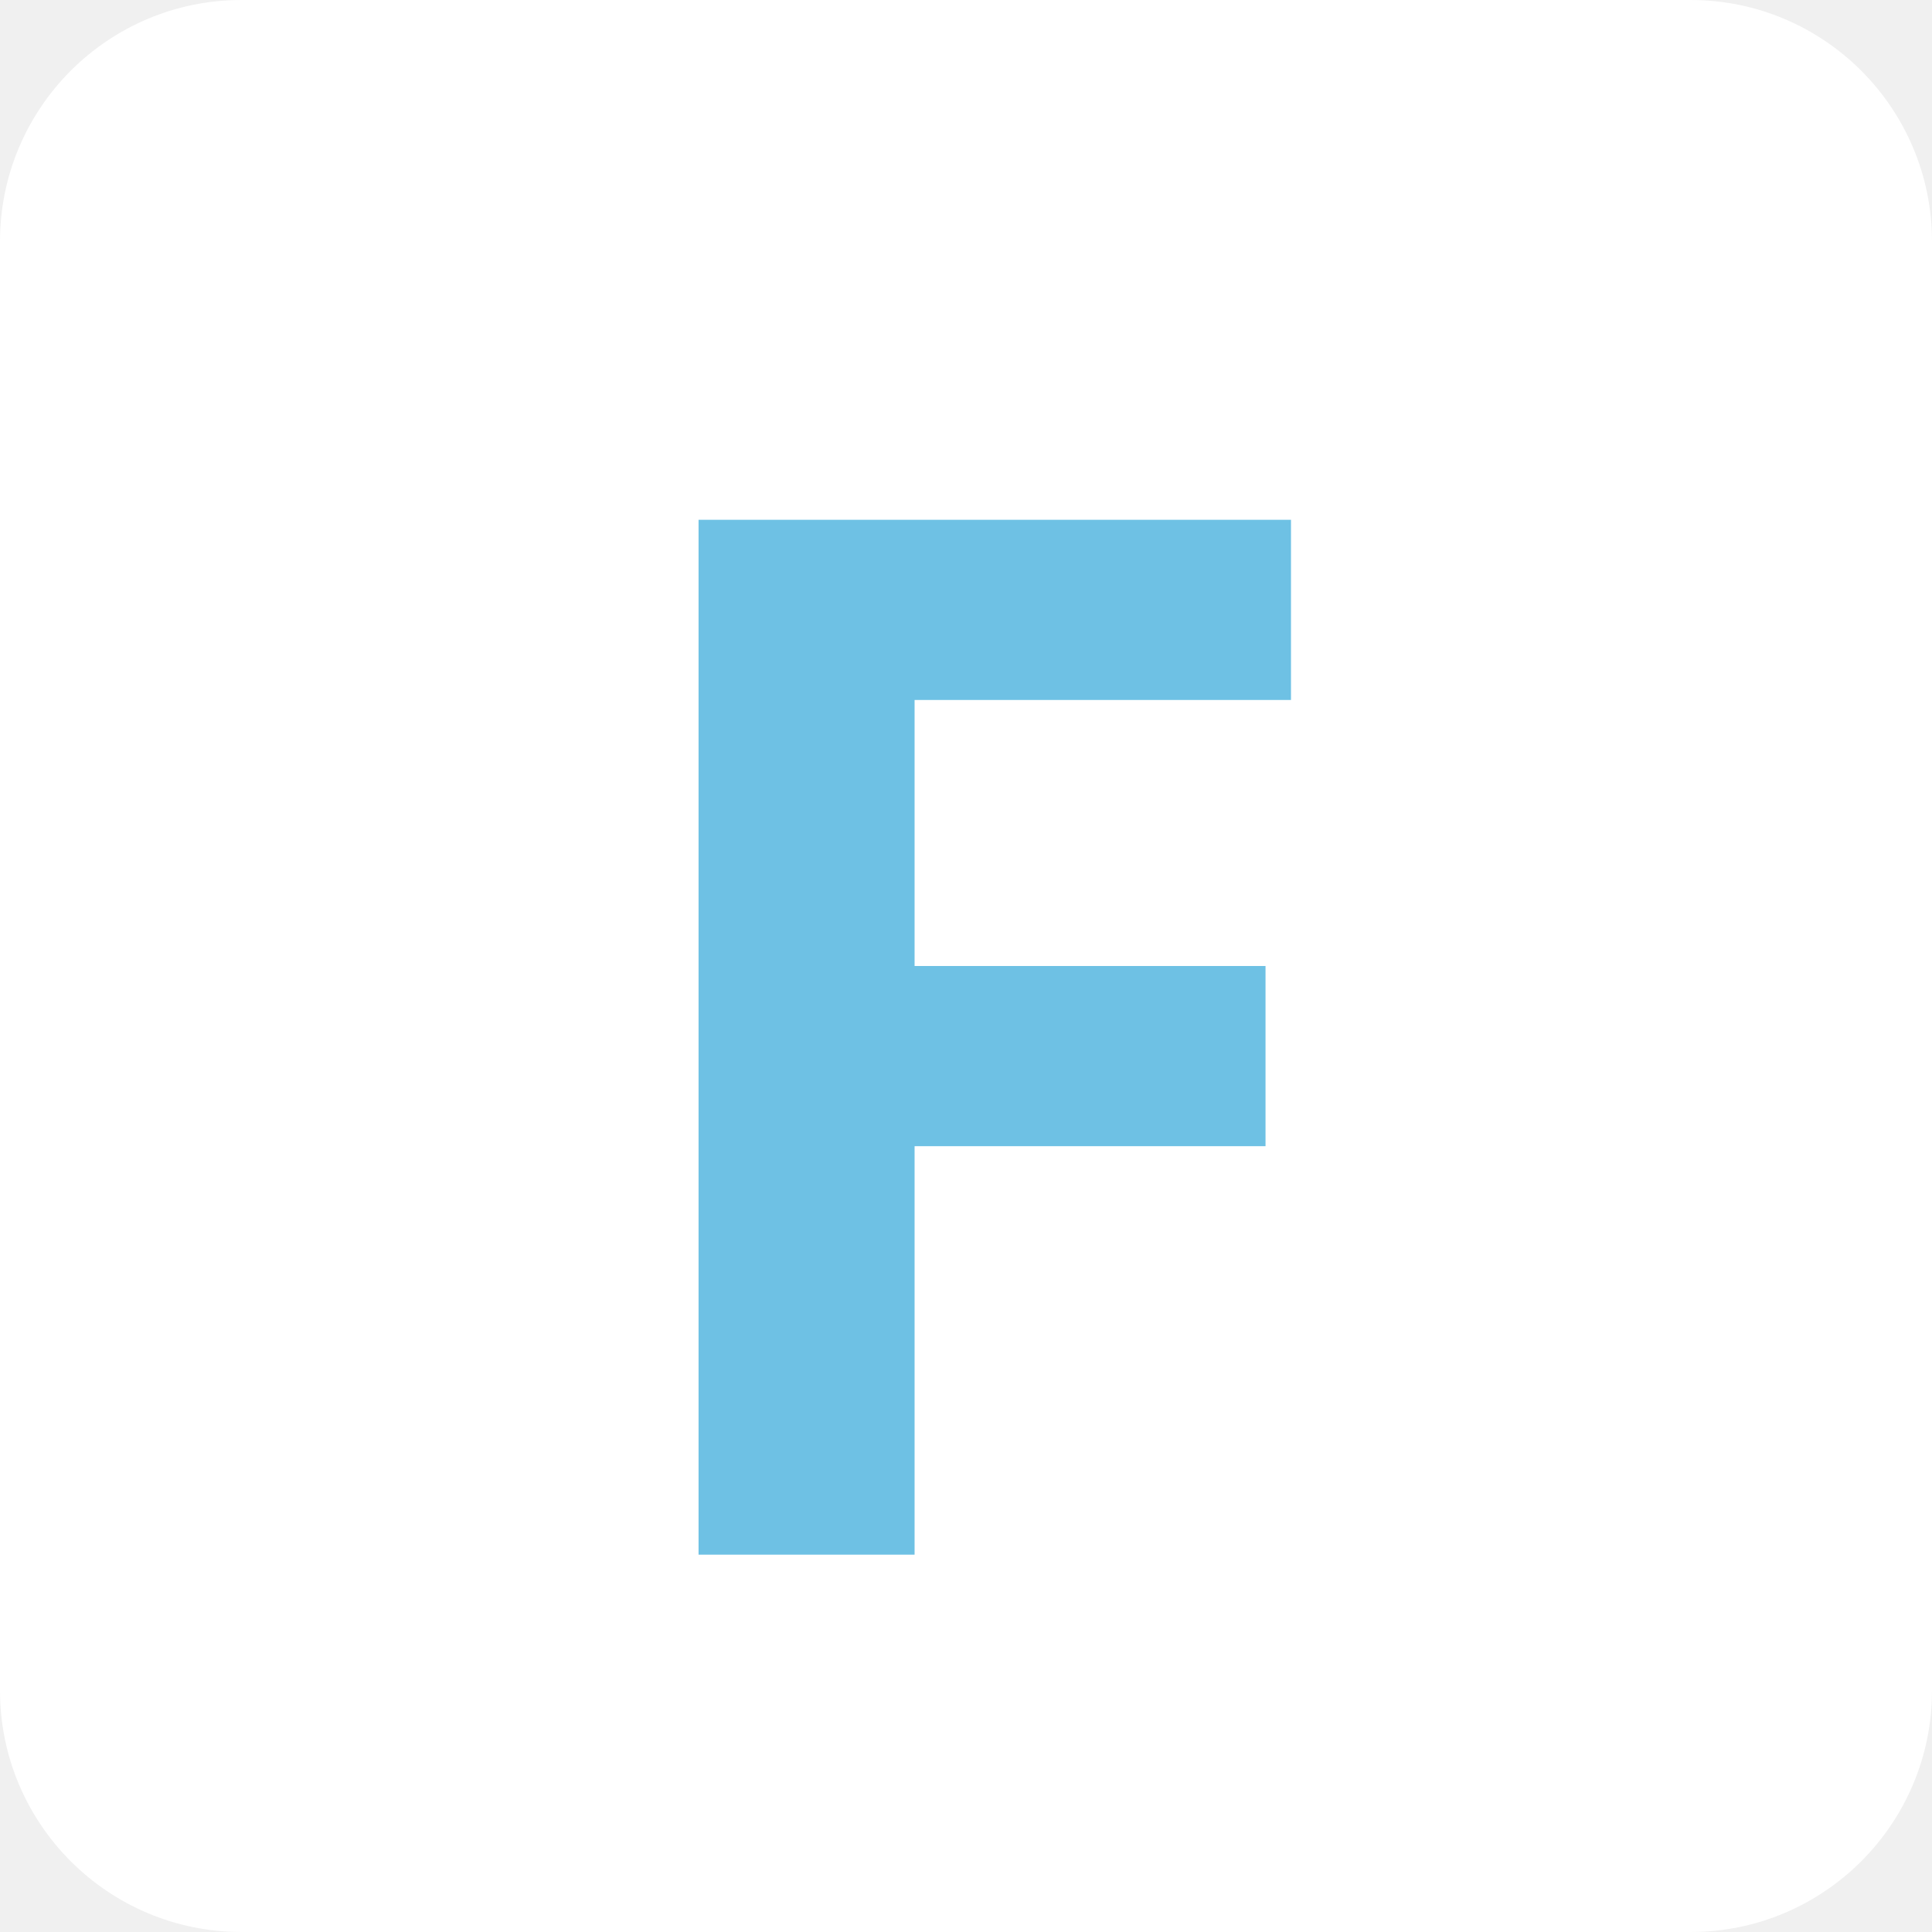
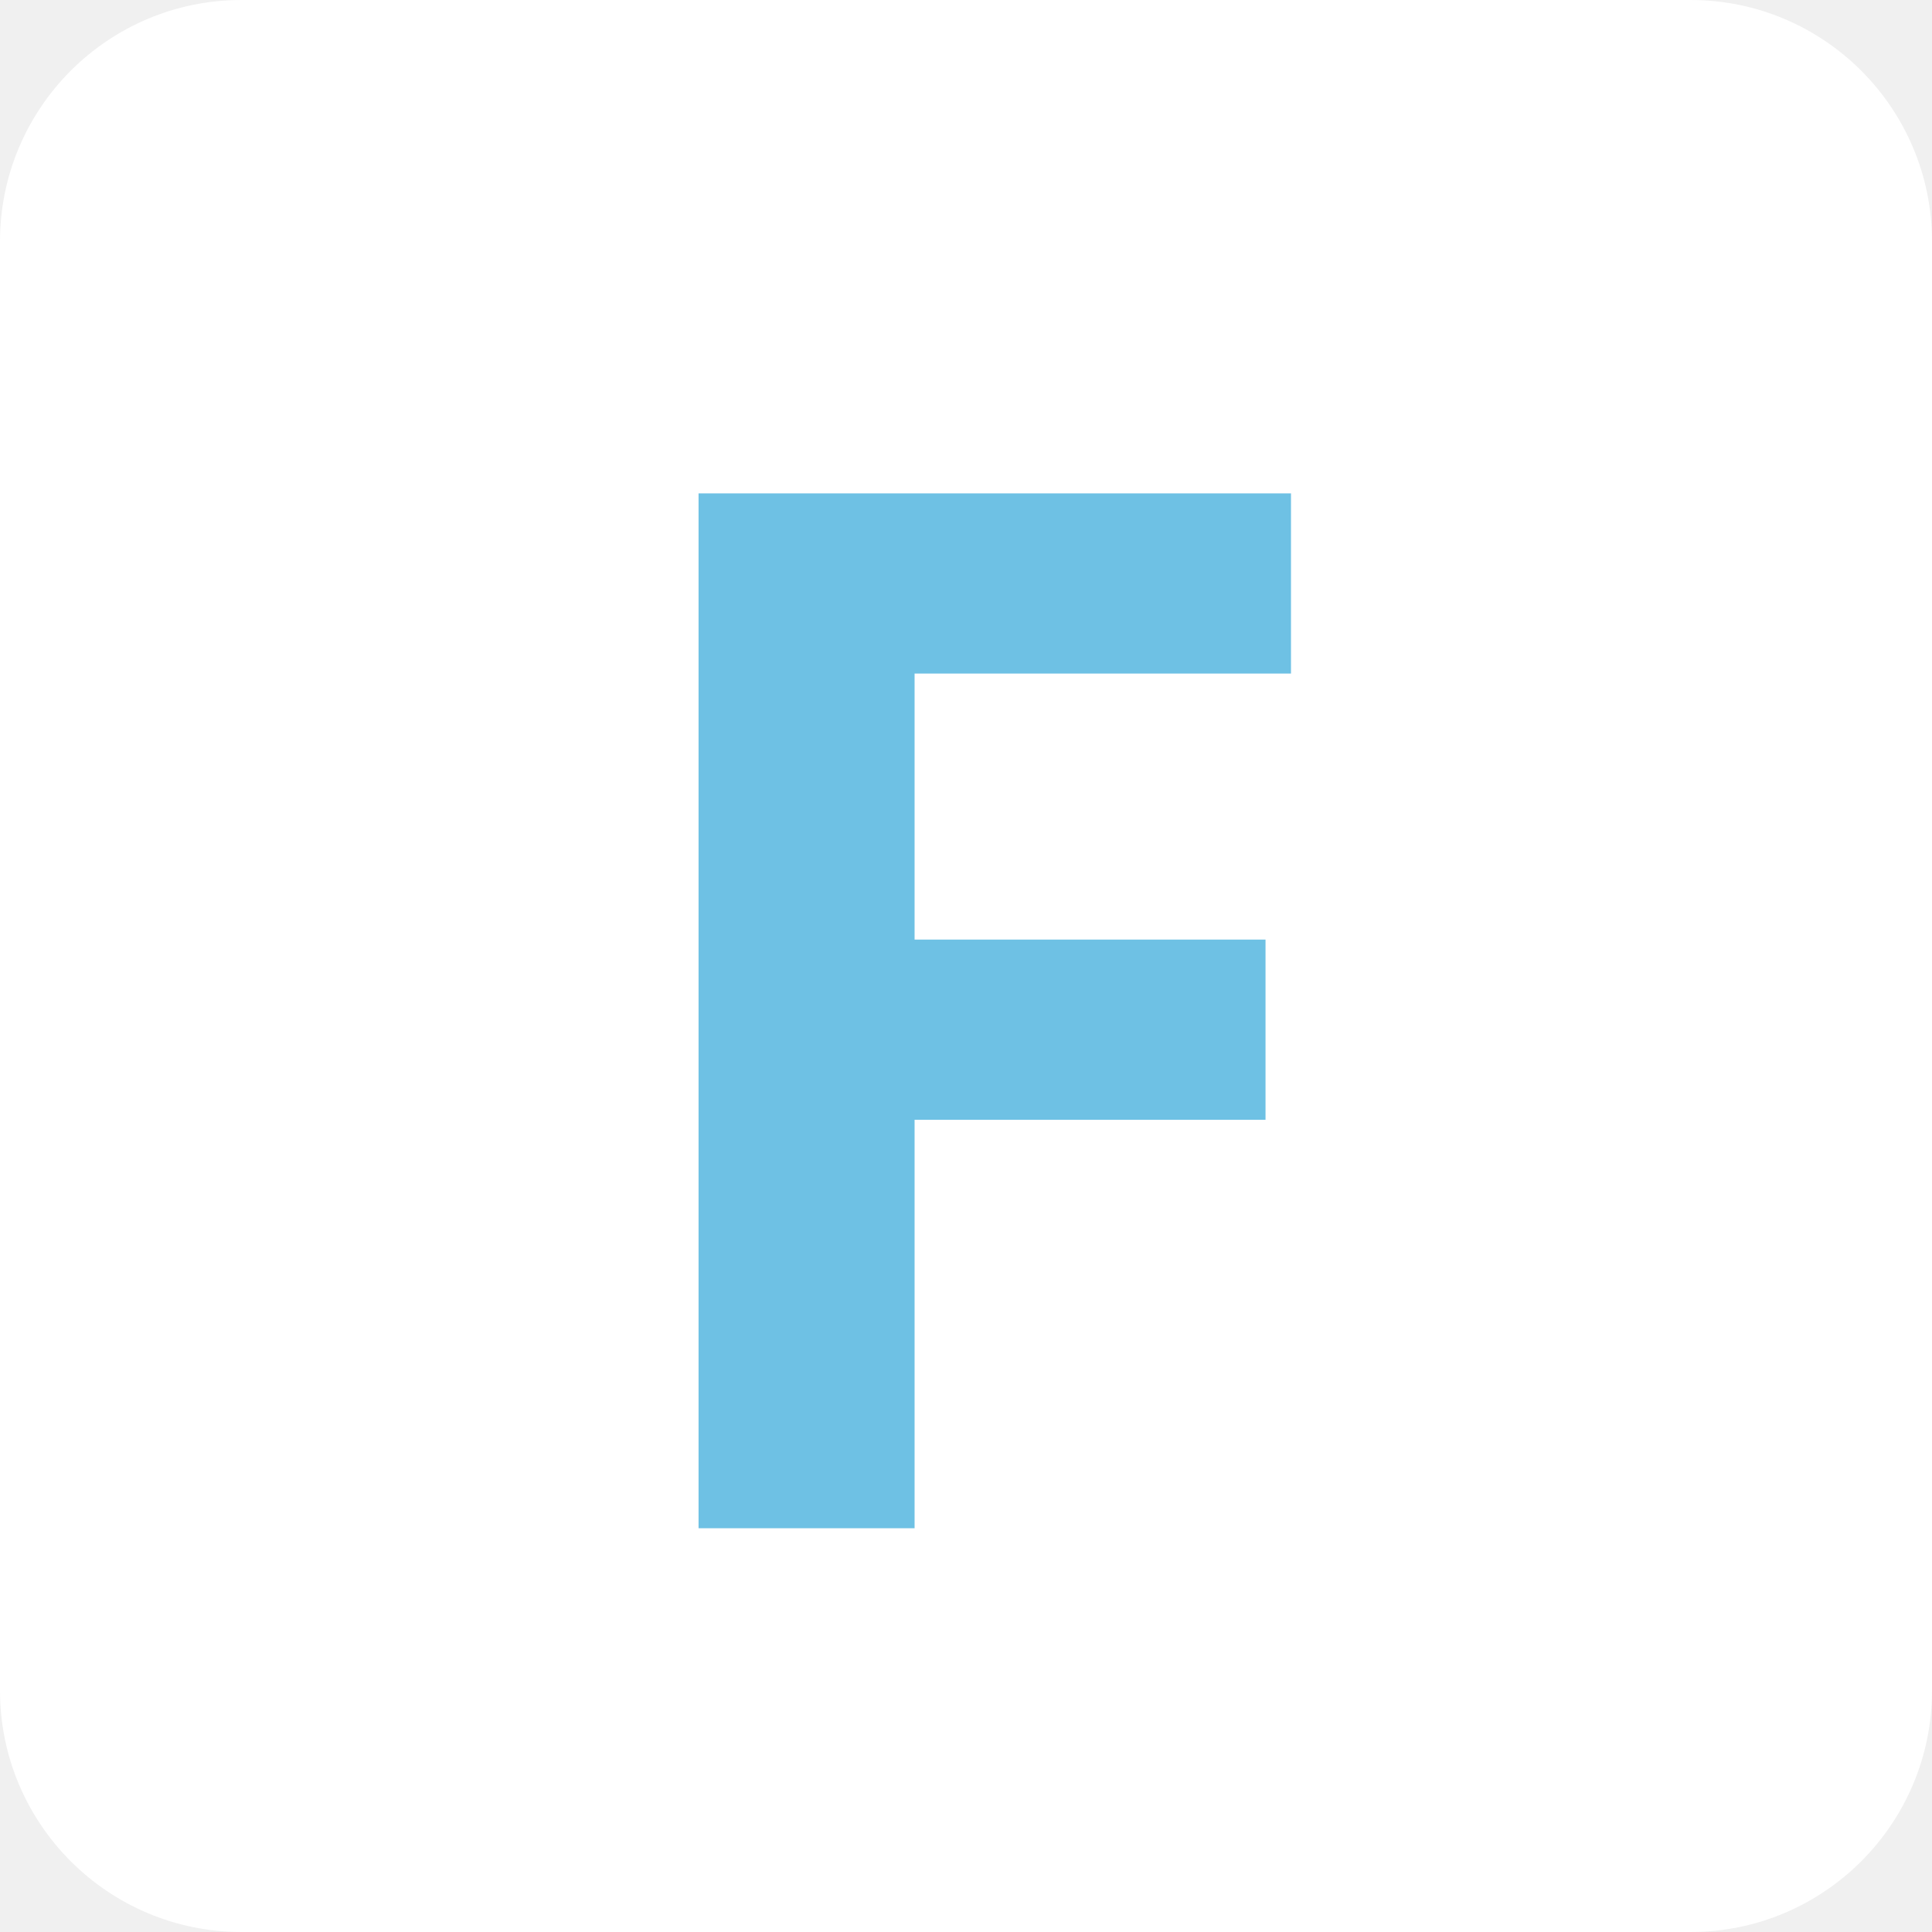
<svg xmlns="http://www.w3.org/2000/svg" viewBox="0 0 32 32">
  <rect width="32" height="32" rx="4" fill="#ffffff" />
-   <text x="50%" y="54%" dominant-baseline="middle" text-anchor="middle" font-family="'Oswald', 'Arial Black', sans-serif" font-weight="700" font-size="24" fill="#6EC1E4">F</text>
+   <text x="50%" y="50%" dominant-baseline="central" text-anchor="middle" font-family="'Oswald', 'Arial Black', sans-serif" font-weight="700" font-size="24" fill="#6EC1E4">F</text>
</svg>
